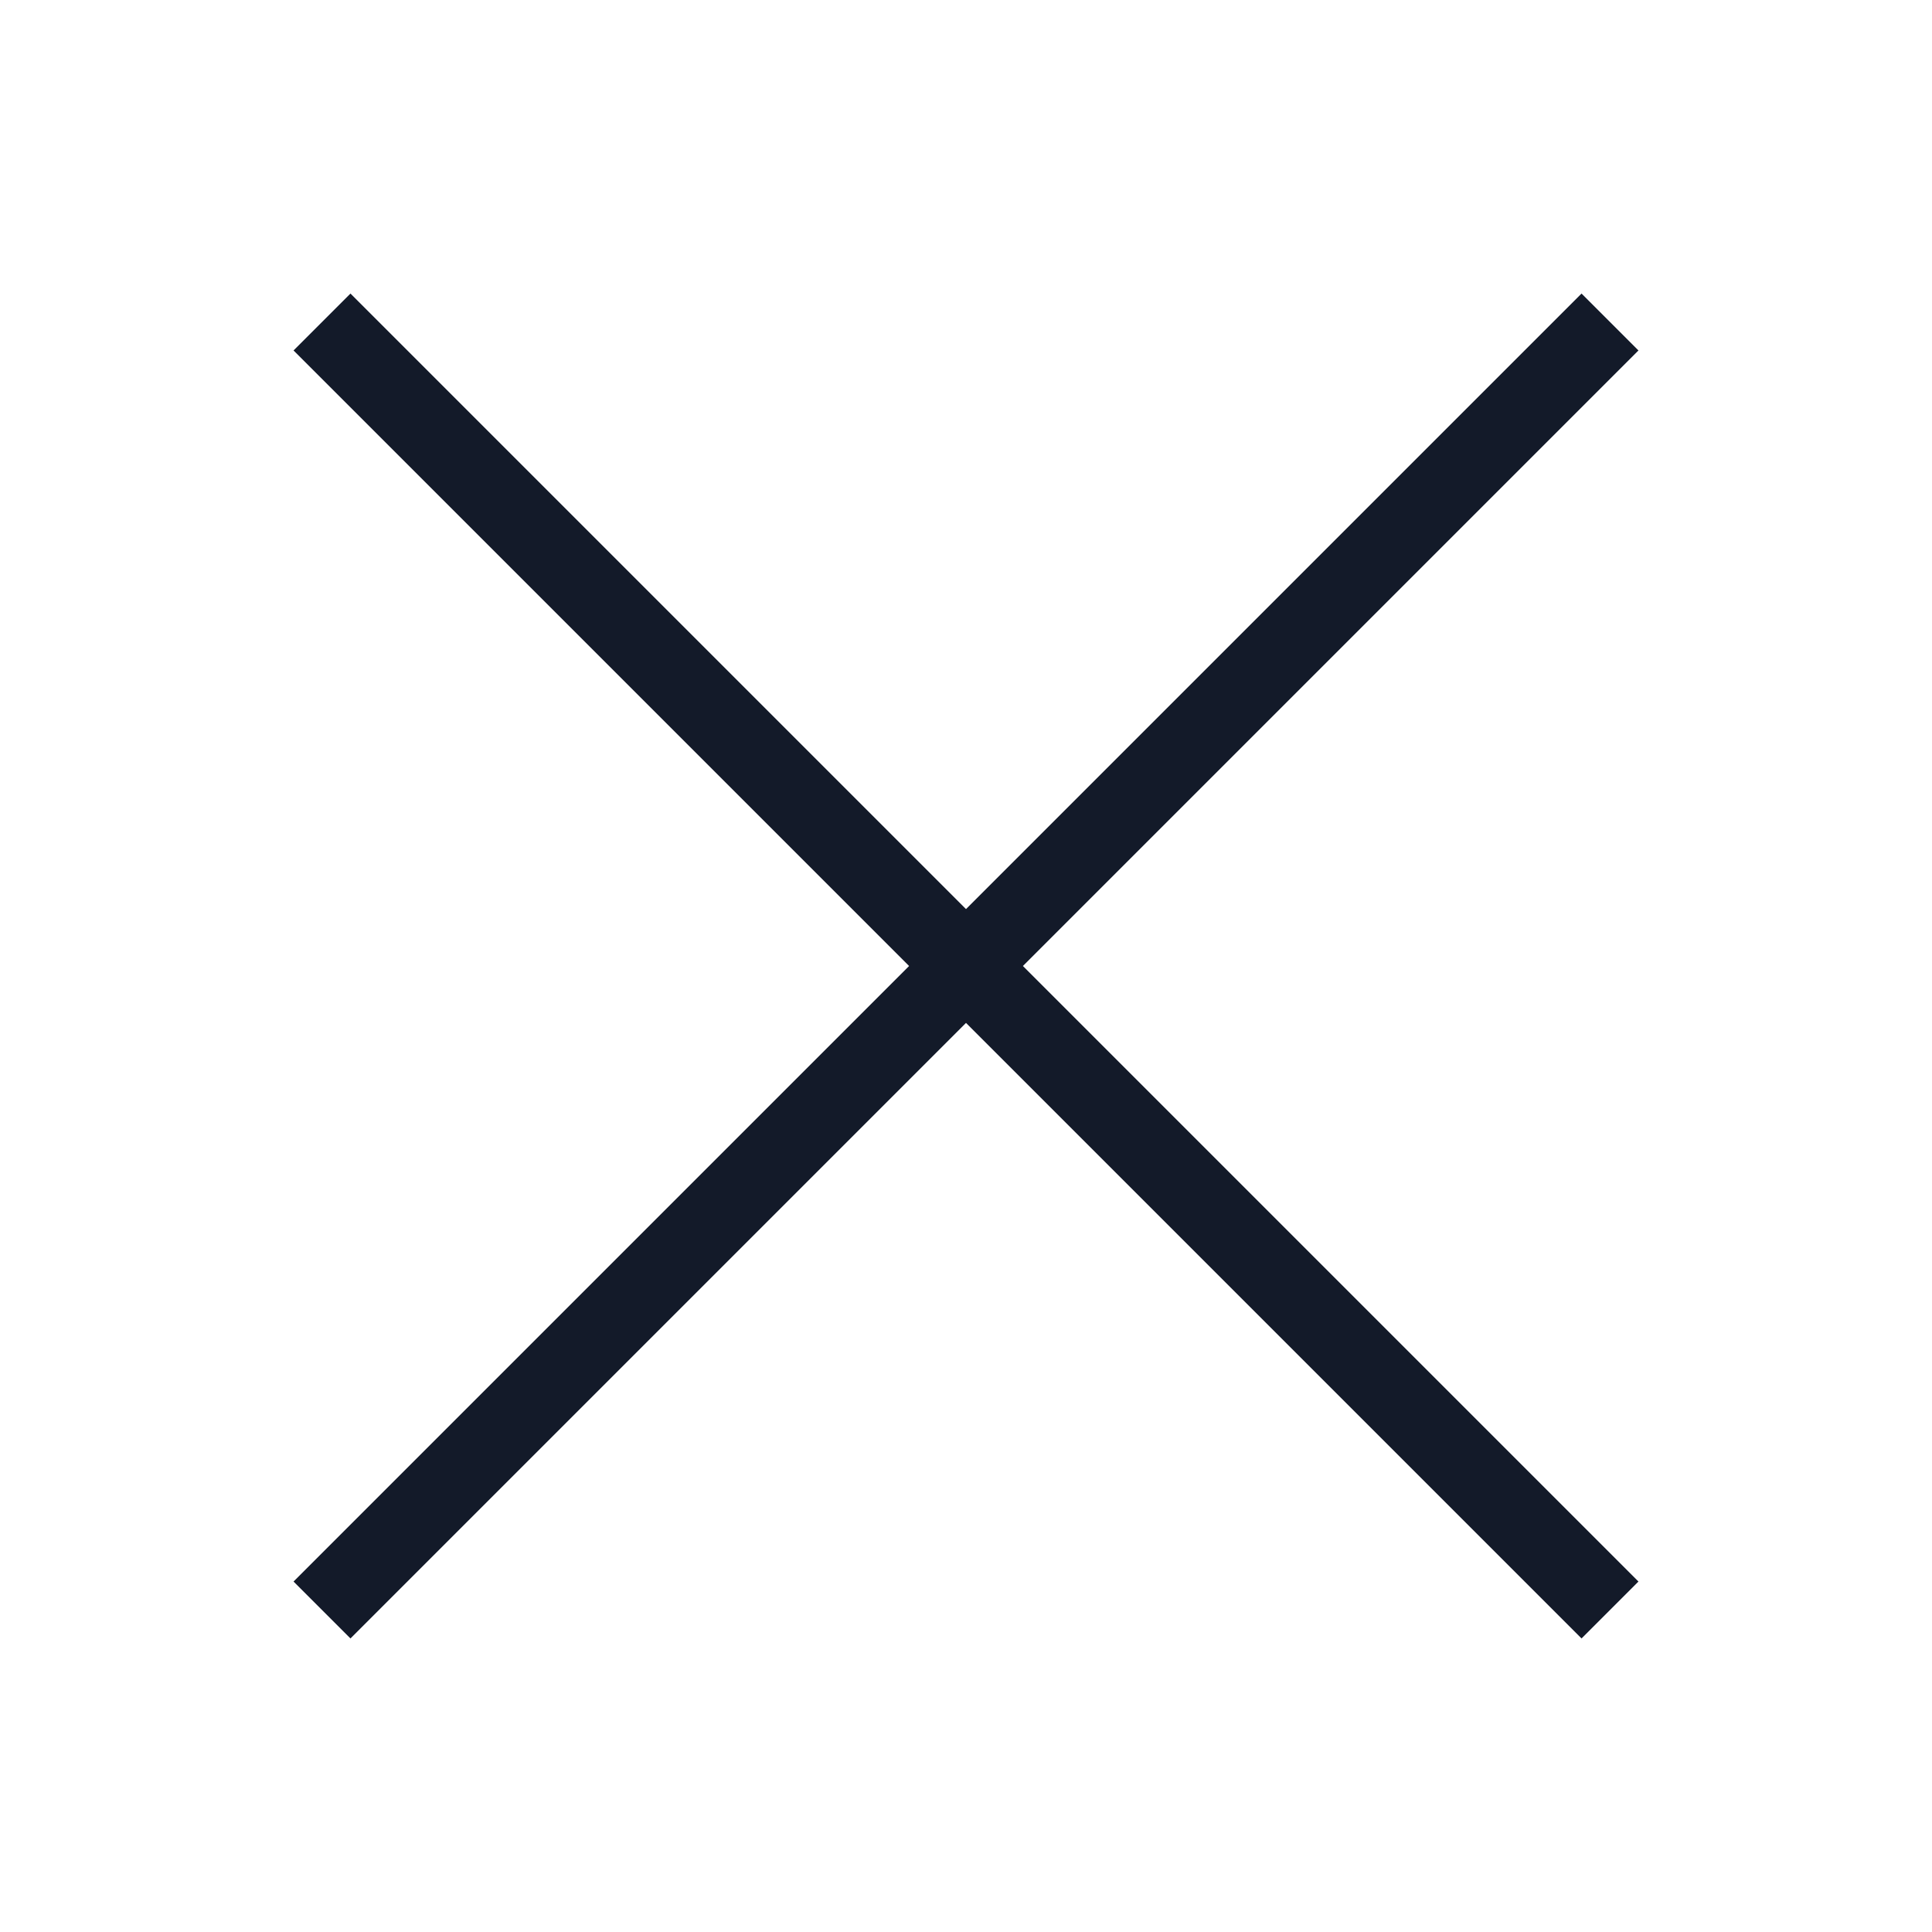
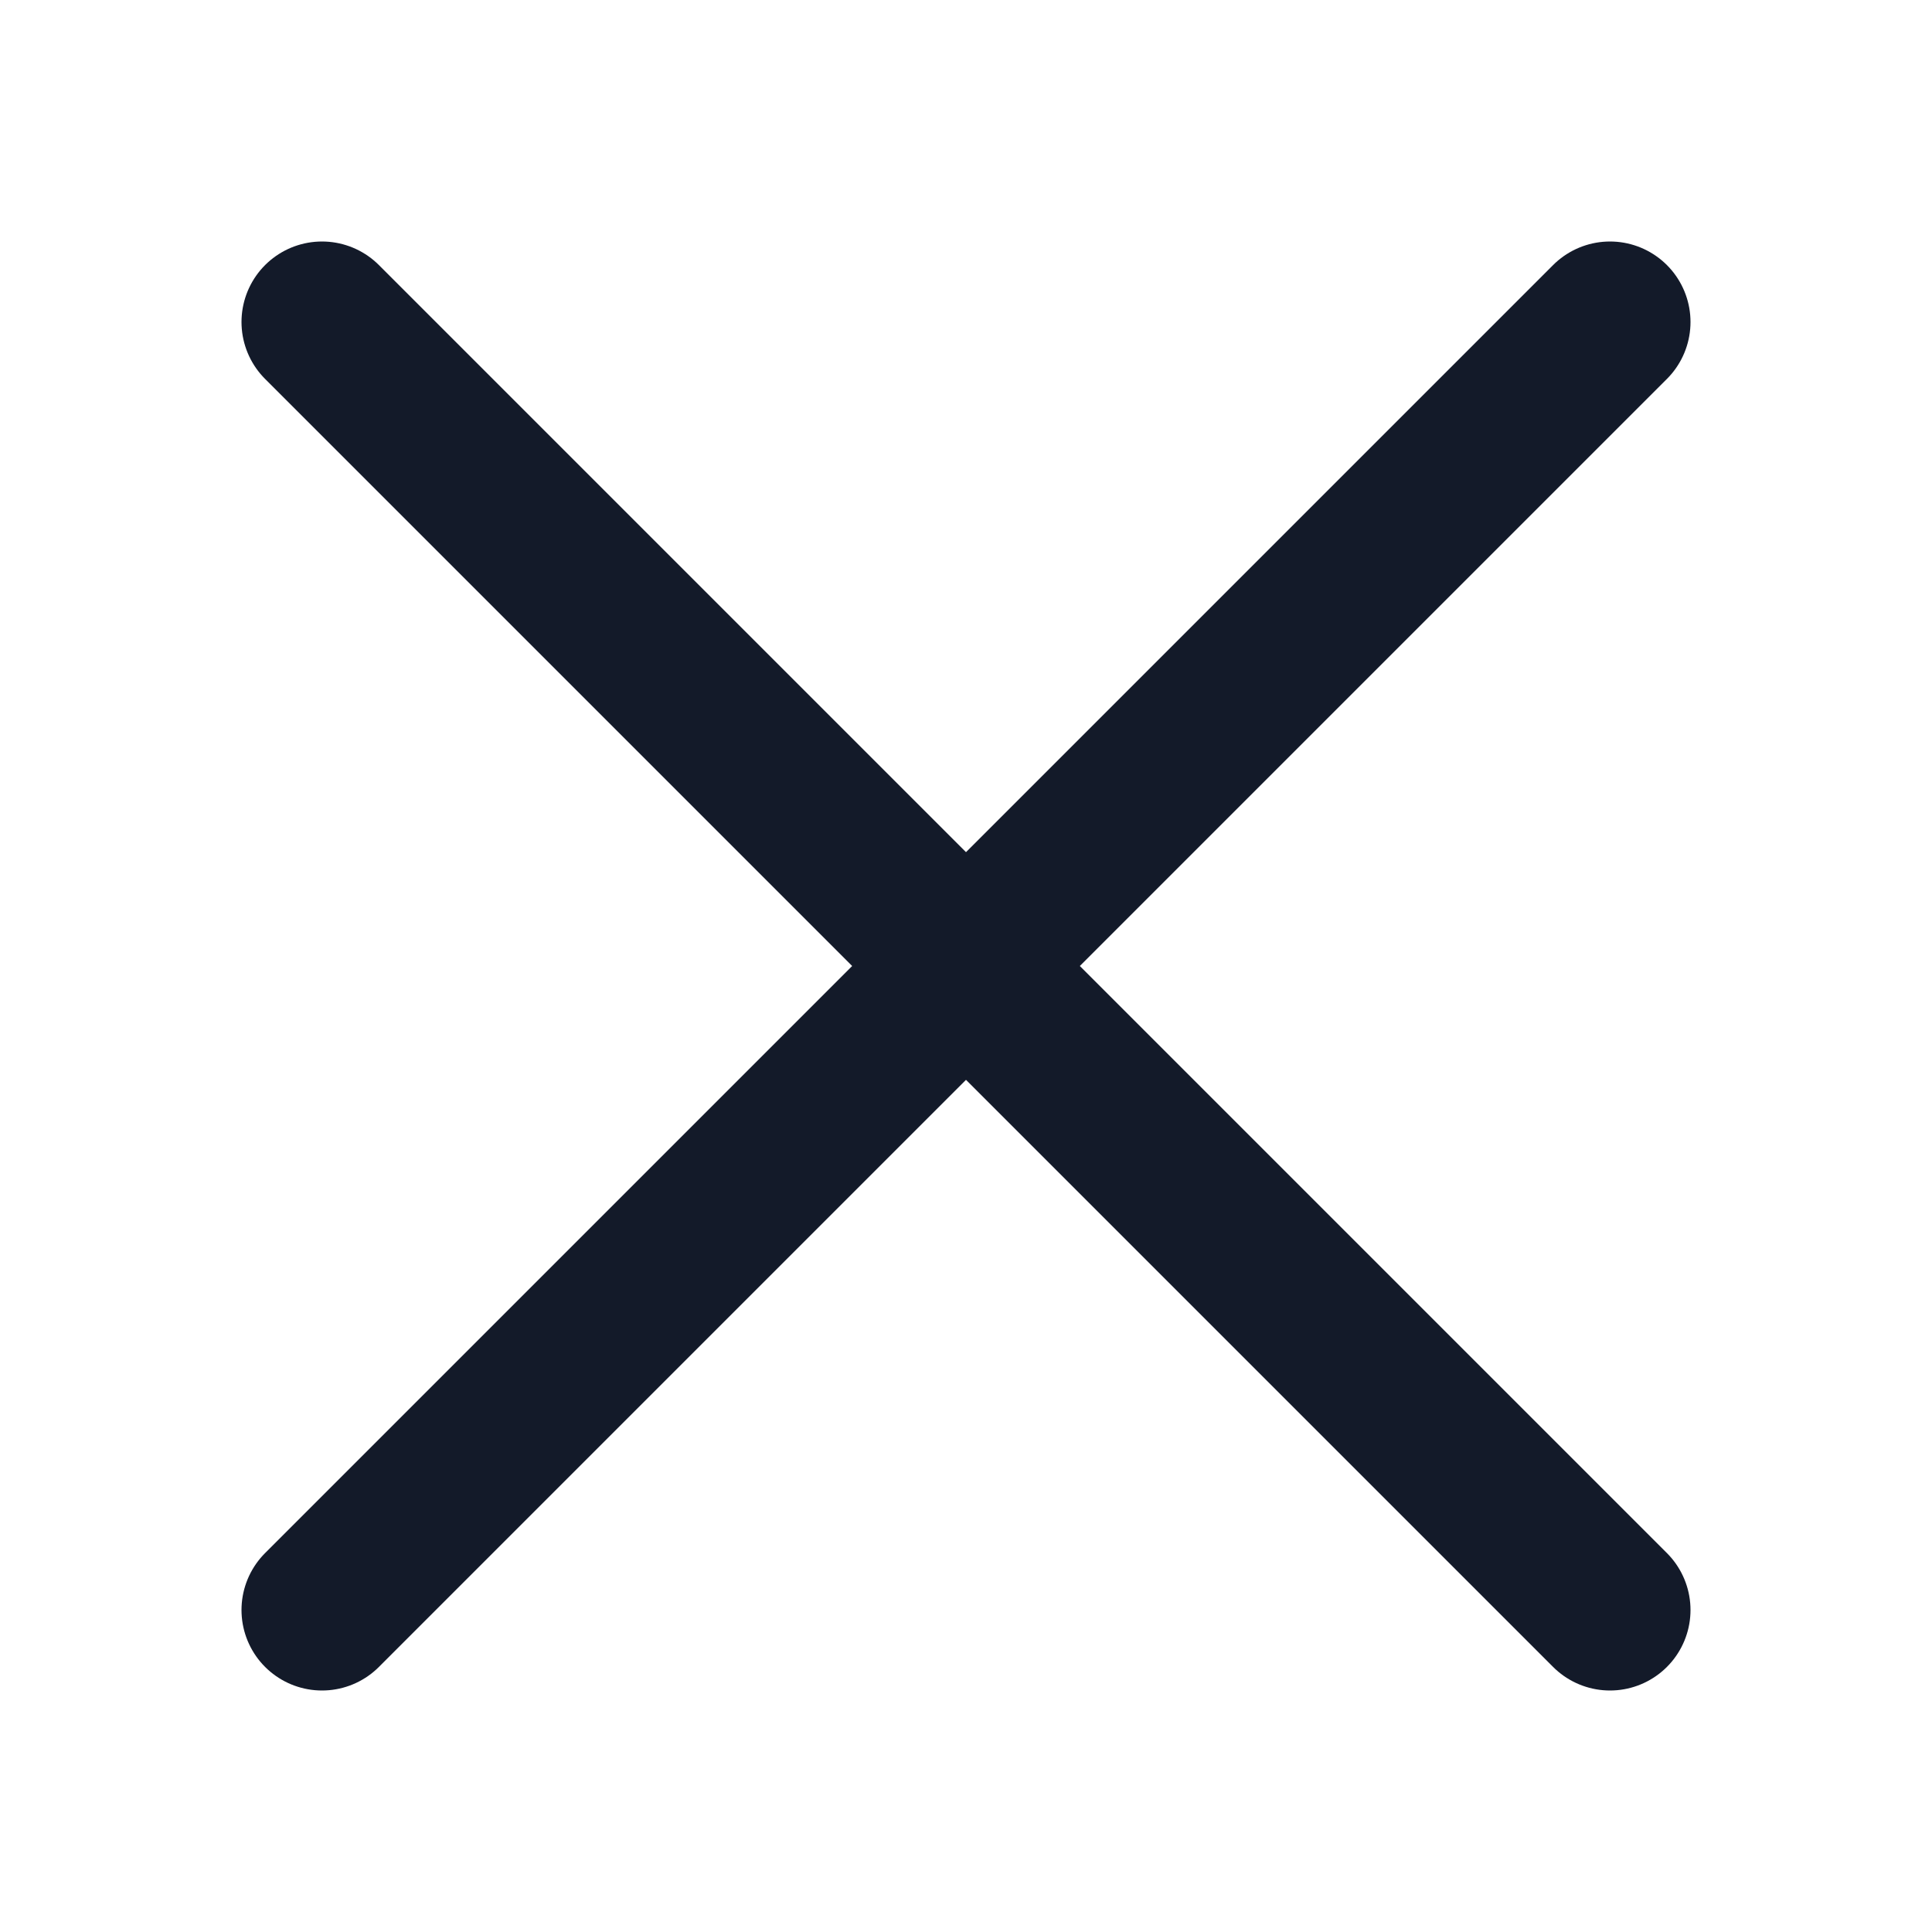
<svg xmlns="http://www.w3.org/2000/svg" width="24" height="24" viewBox="0 0 24 24" fill="none">
-   <path d="M4 4L20 20M20 4L4 20" stroke="#131A29" strokeWidth="2" strokeLinecap="round" strokeLinejoin="round" />
+   <path d="M4 4L20 20M20 4L4 20" stroke="#131A29" stroke-width="2" stroke-linecap="round" stroke-linejoin="round" />
</svg>
